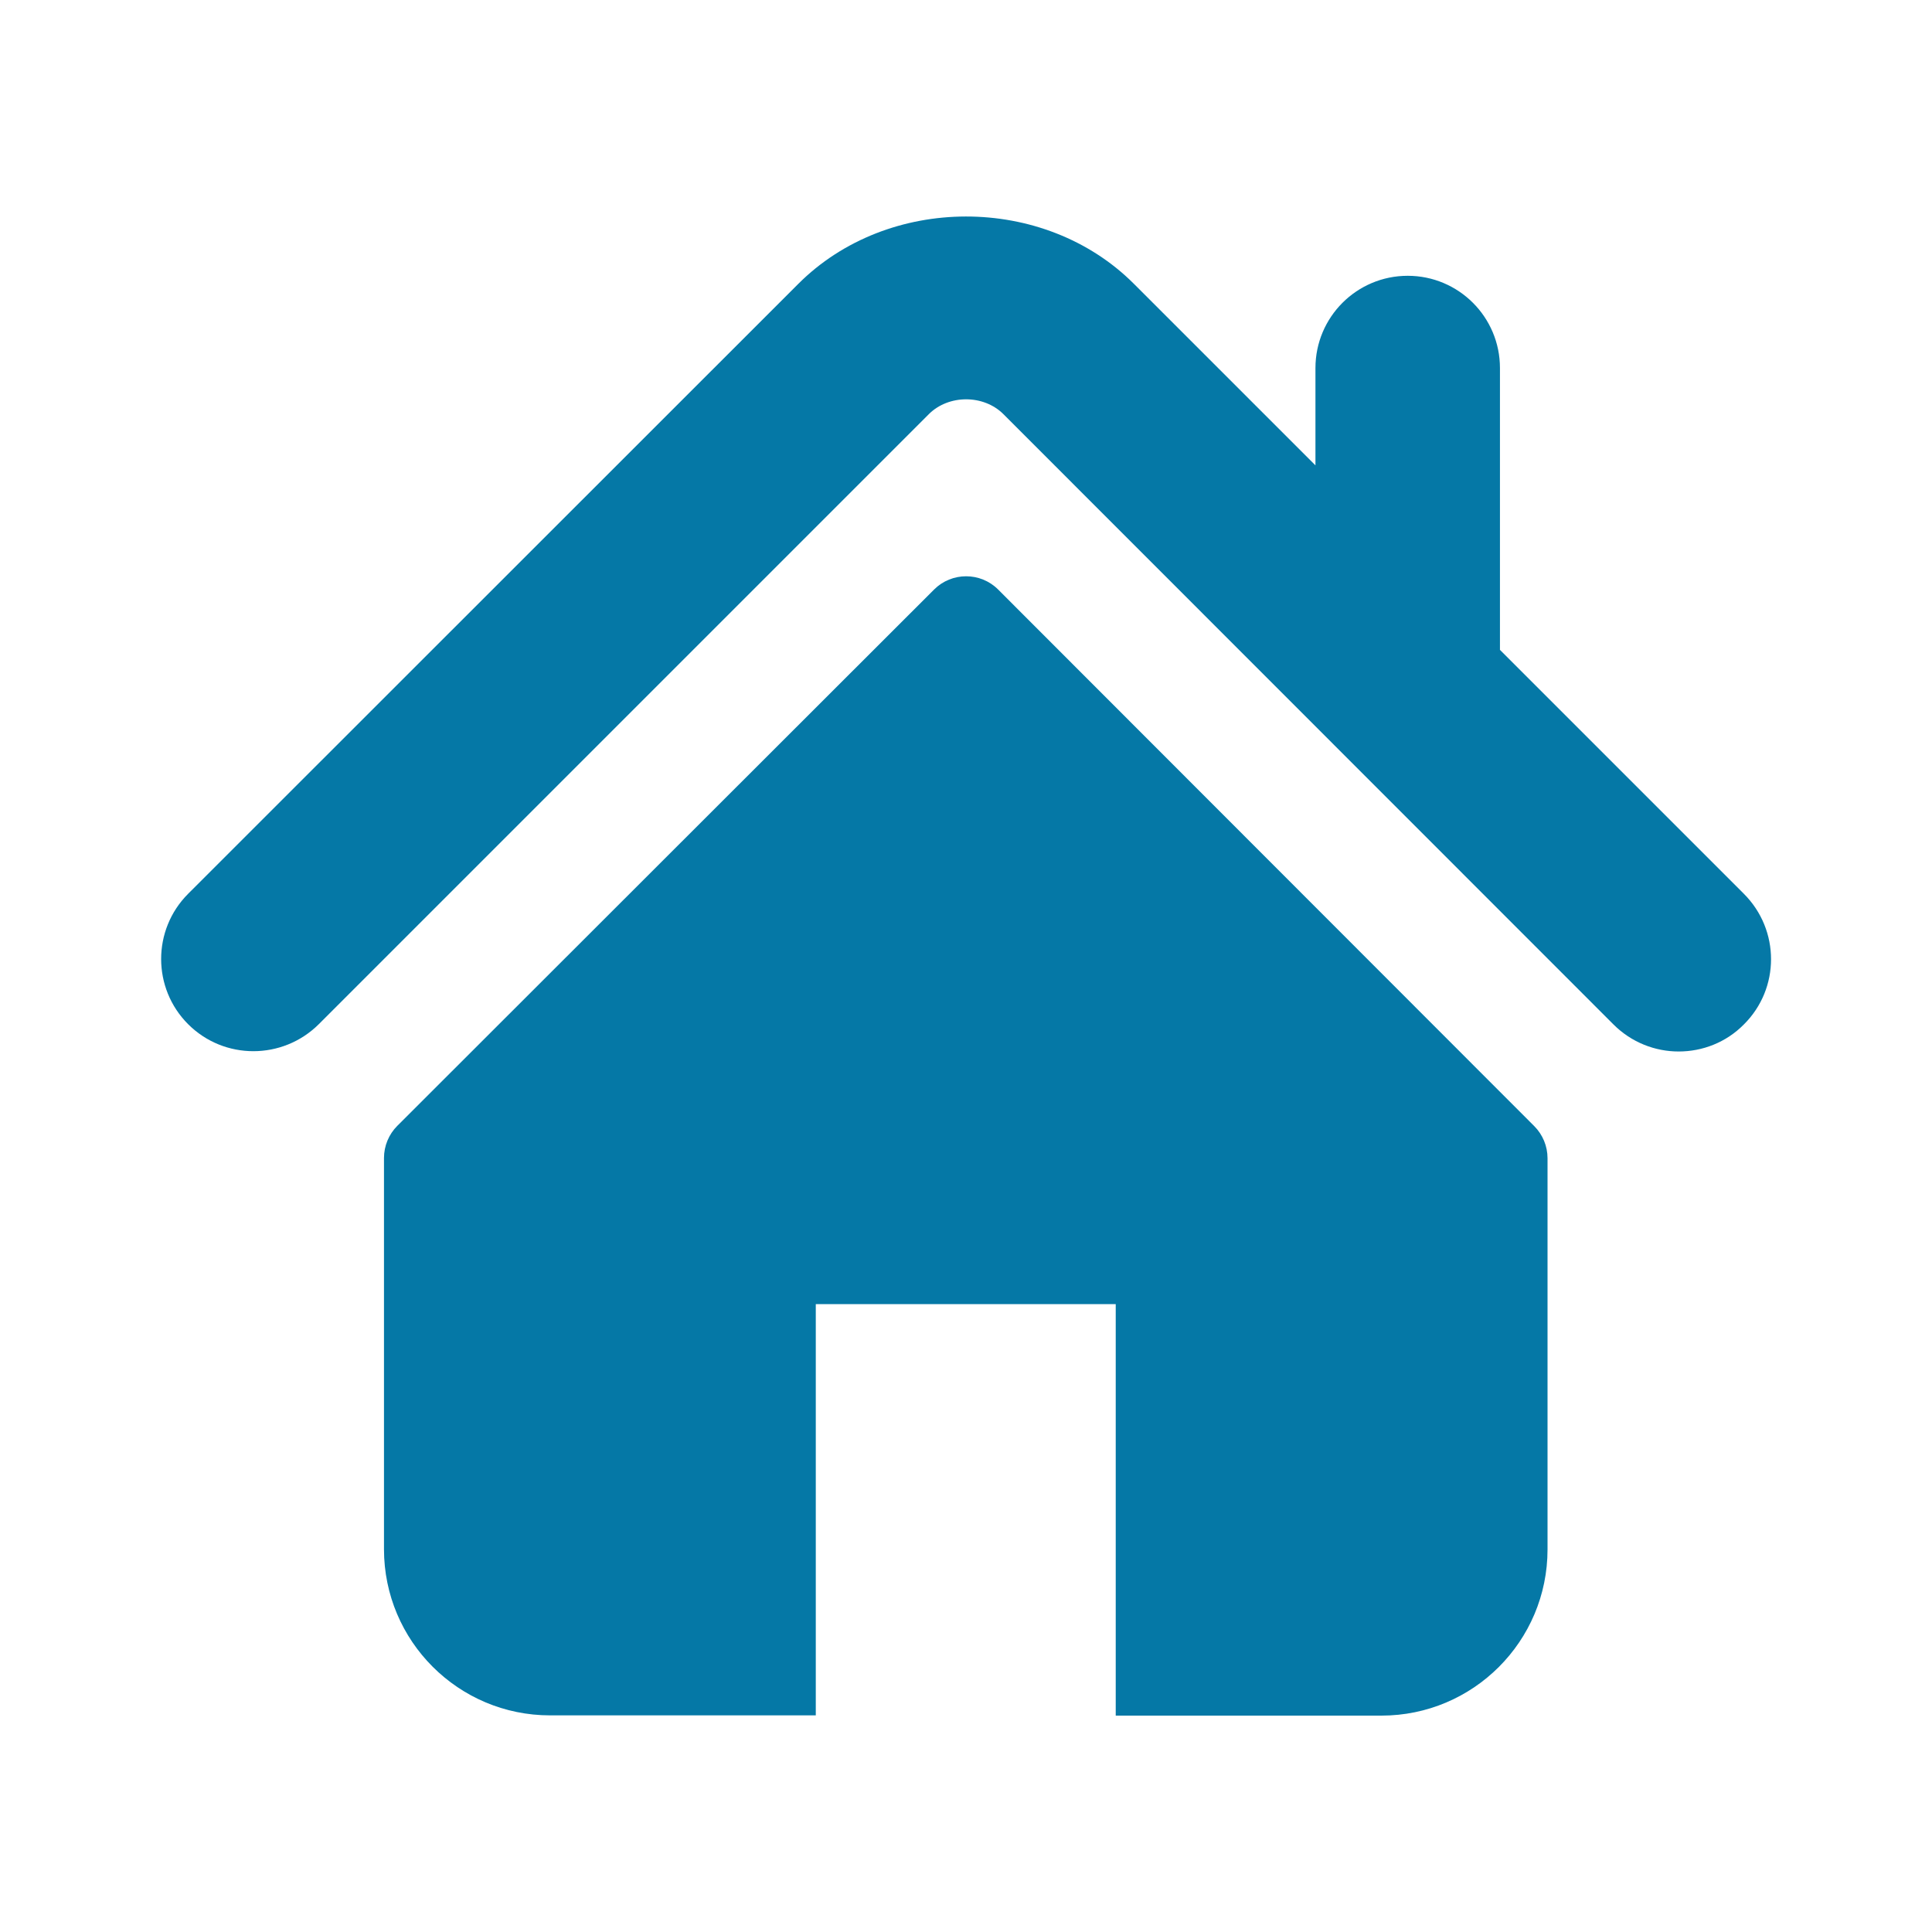
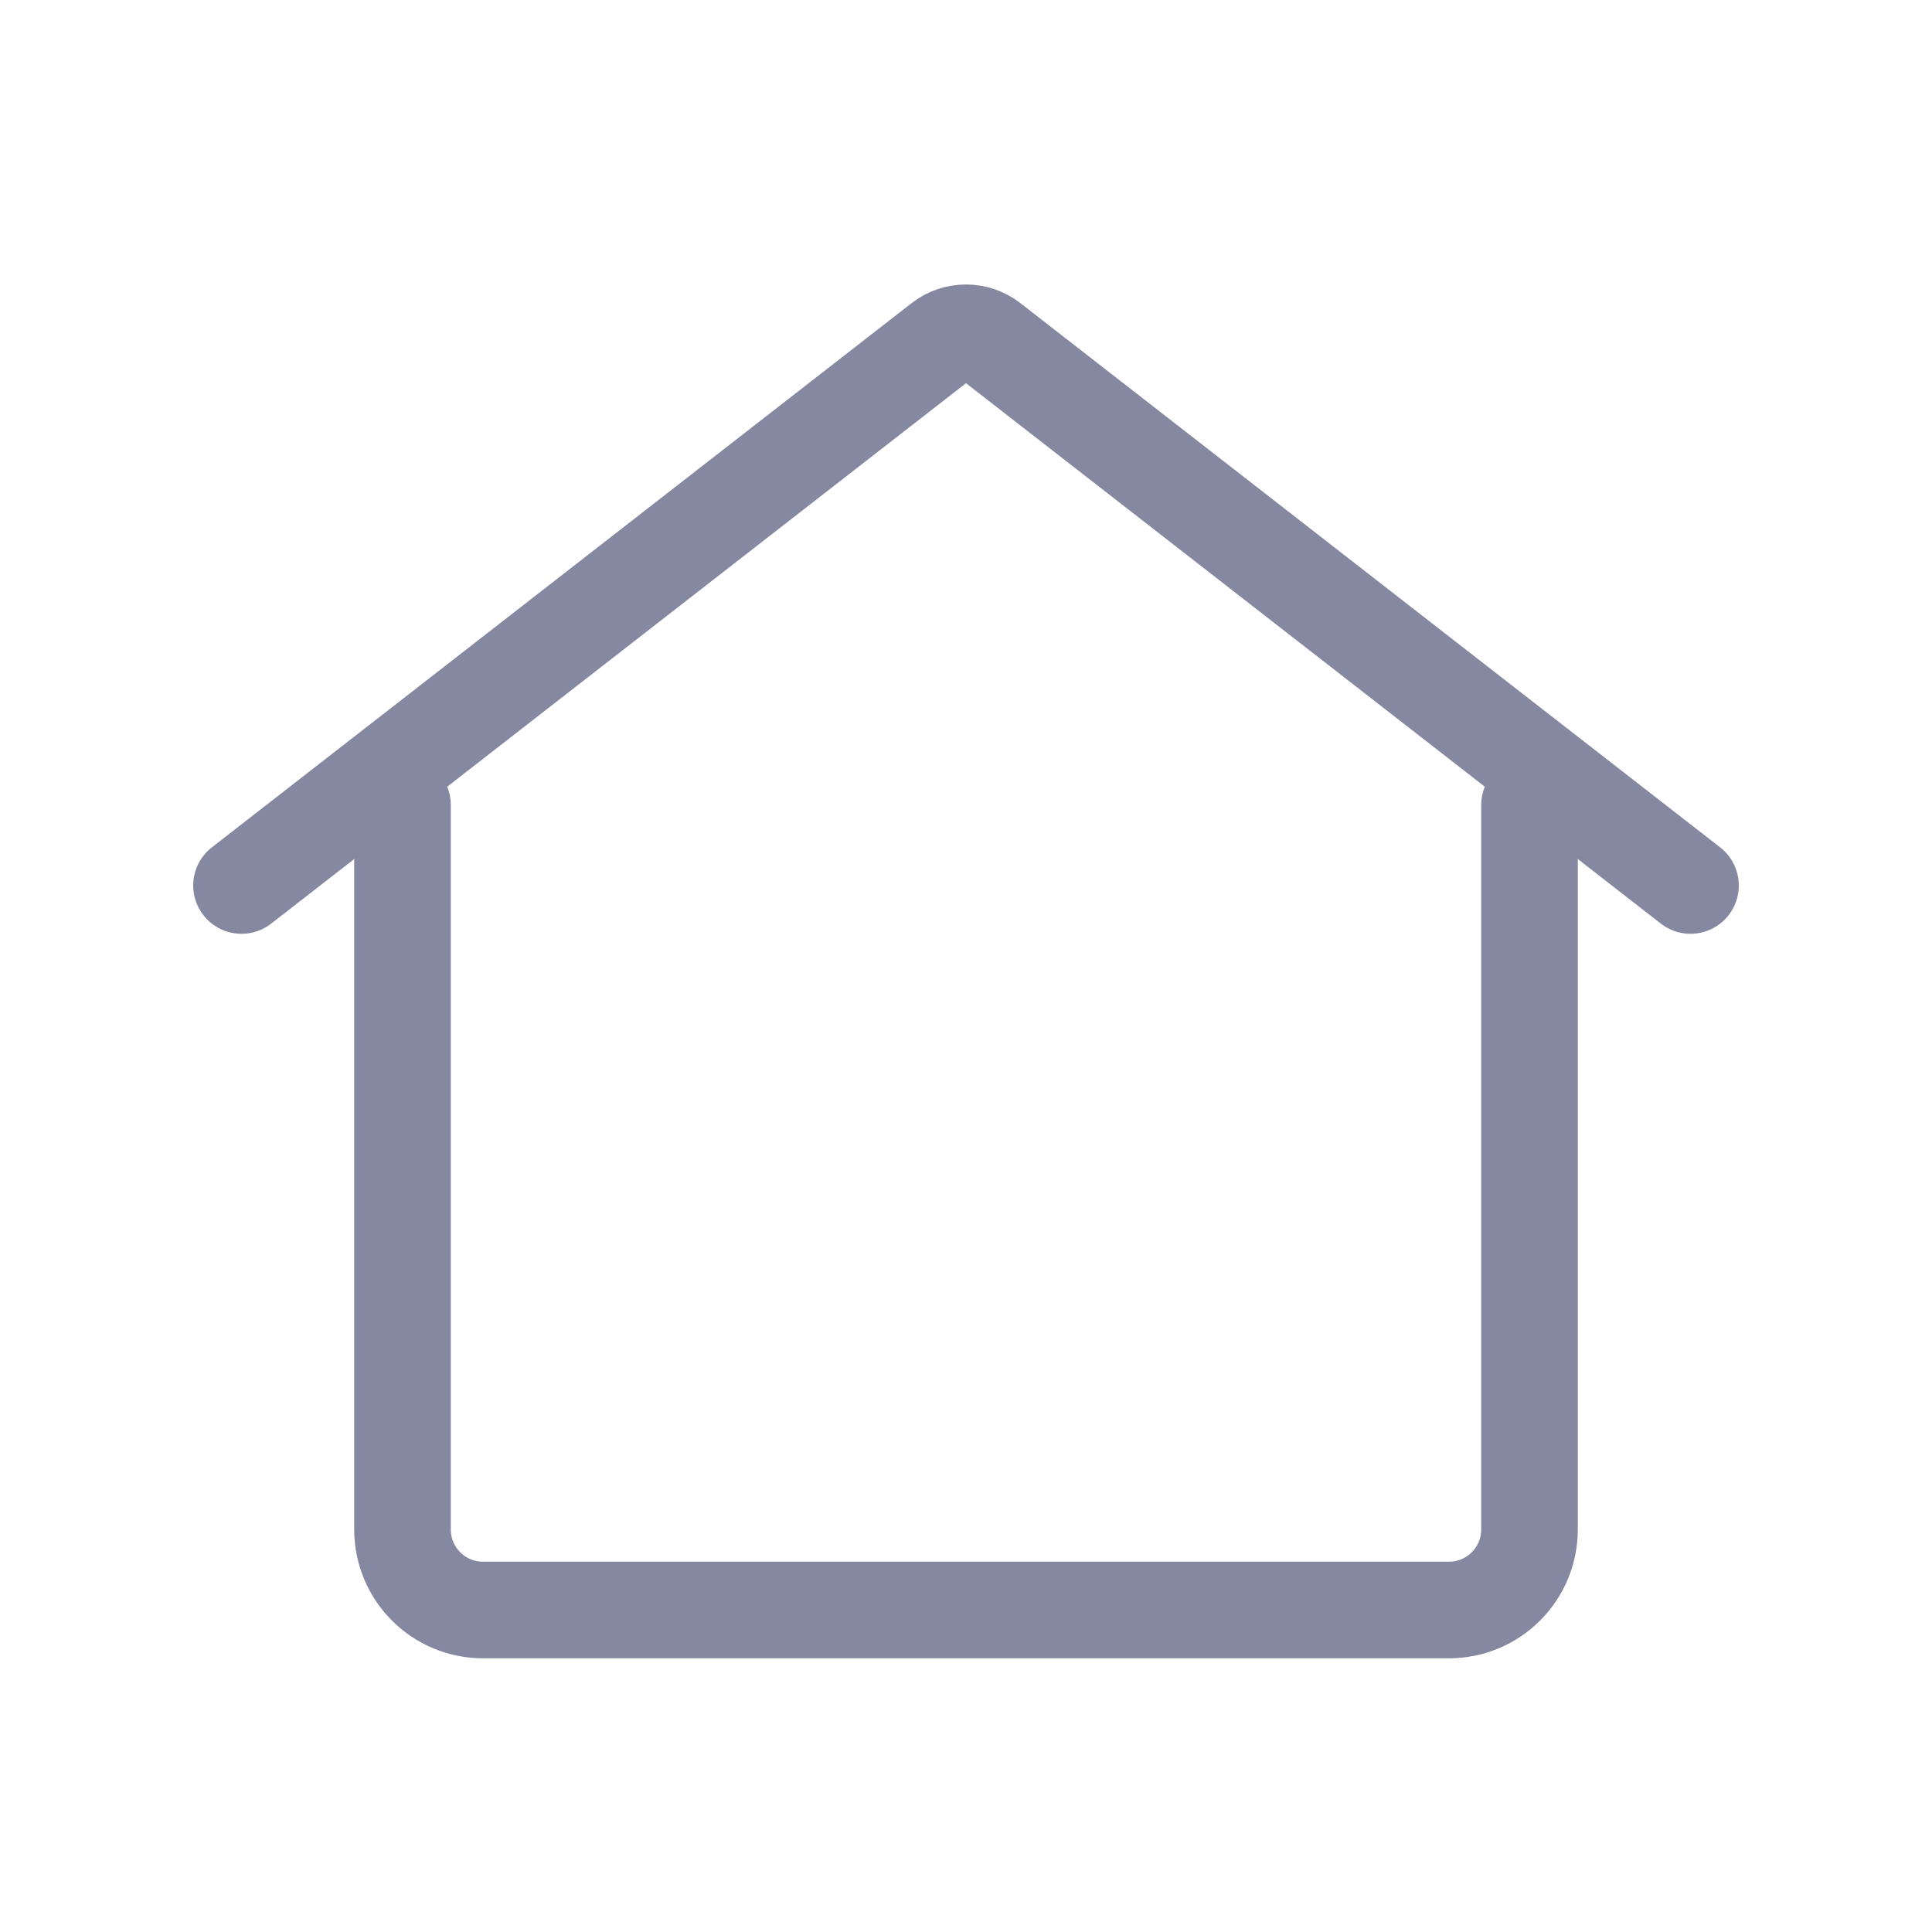
- <svg xmlns="http://www.w3.org/2000/svg" version="1.1" id="Capa_1" x="0px" y="0px" viewBox="0 0 800 800" style="enable-background:new 0 0 800 800;" xml:space="preserve">
-   <style type="text/css">
- 	.st0{fill:#0578A6;stroke:#000000;stroke-width:6.666640e-03;stroke-miterlimit:5.383;}
- </style>
-   <g id="SVGRepo_bgCarrier">
- </g>
-   <g id="SVGRepo_tracerCarrier">
- </g>
+ <svg xmlns="http://www.w3.org/2000/svg" width="800" height="800" viewBox="0 0 24 24" version="1.1" fill="" stroke="" id="svg1">
+   <defs id="defs1" />
  <g id="SVGRepo_iconCarrier">
-     <g>
-       <g>
-         <g>
-           <path class="st0" d="M722.1,370.1l-101-101V152.4c0-21.1-17.1-38.2-38.2-38.2c-21.1,0-38.2,17.1-38.2,38.2v40.3l-75.2-75.2      c-37.2-37.2-101.9-37.1-139,0.1L77.9,370.1c-14.9,14.9-14.9,39.1,0,54s39.1,14.9,54.1,0l252.6-252.6c8.2-8.2,22.7-8.2,30.9,0      l252.6,252.7c7.5,7.5,17.3,11.2,27,11.2c9.8,0,19.6-3.7,27-11.2C737.1,409.3,737.1,385.1,722.1,370.1z" />
-           <path class="st0" d="M413.3,244.1c-7.3-7.3-19.2-7.3-26.5,0L164.5,466.2c-3.5,3.5-5.5,8.3-5.5,13.3v162      c0,38,30.8,68.8,68.8,68.8h110V540H462v170.4h110c38,0,68.8-30.8,68.8-68.8v-162c0-5-2-9.8-5.5-13.3L413.3,244.1z" />
-         </g>
+     <g id="Page-1" stroke-width="1.2" fill="none" fill-rule="evenodd">
+       <g id="Home">
+         <rect id="Rectangle" fill-rule="nonzero" x="0" y="0" width="24" height="24" />
+         <path d="m 5,10 v 9 c 0,0.552 0.448,1 1,1 h 12 c 0.552,0 1,-0.448 1,-1 v -9" id="Path" stroke="#8588a1" stroke-width="1.2" stroke-linecap="round" />
+         <path d="M 21,11 12.307,4.239 c -0.181,-0.14 -0.433,-0.14 -0.614,0 L 3,11" id="path1" stroke="#8588a1" stroke-width="1.2" stroke-linecap="round" />
      </g>
    </g>
  </g>
</svg>
